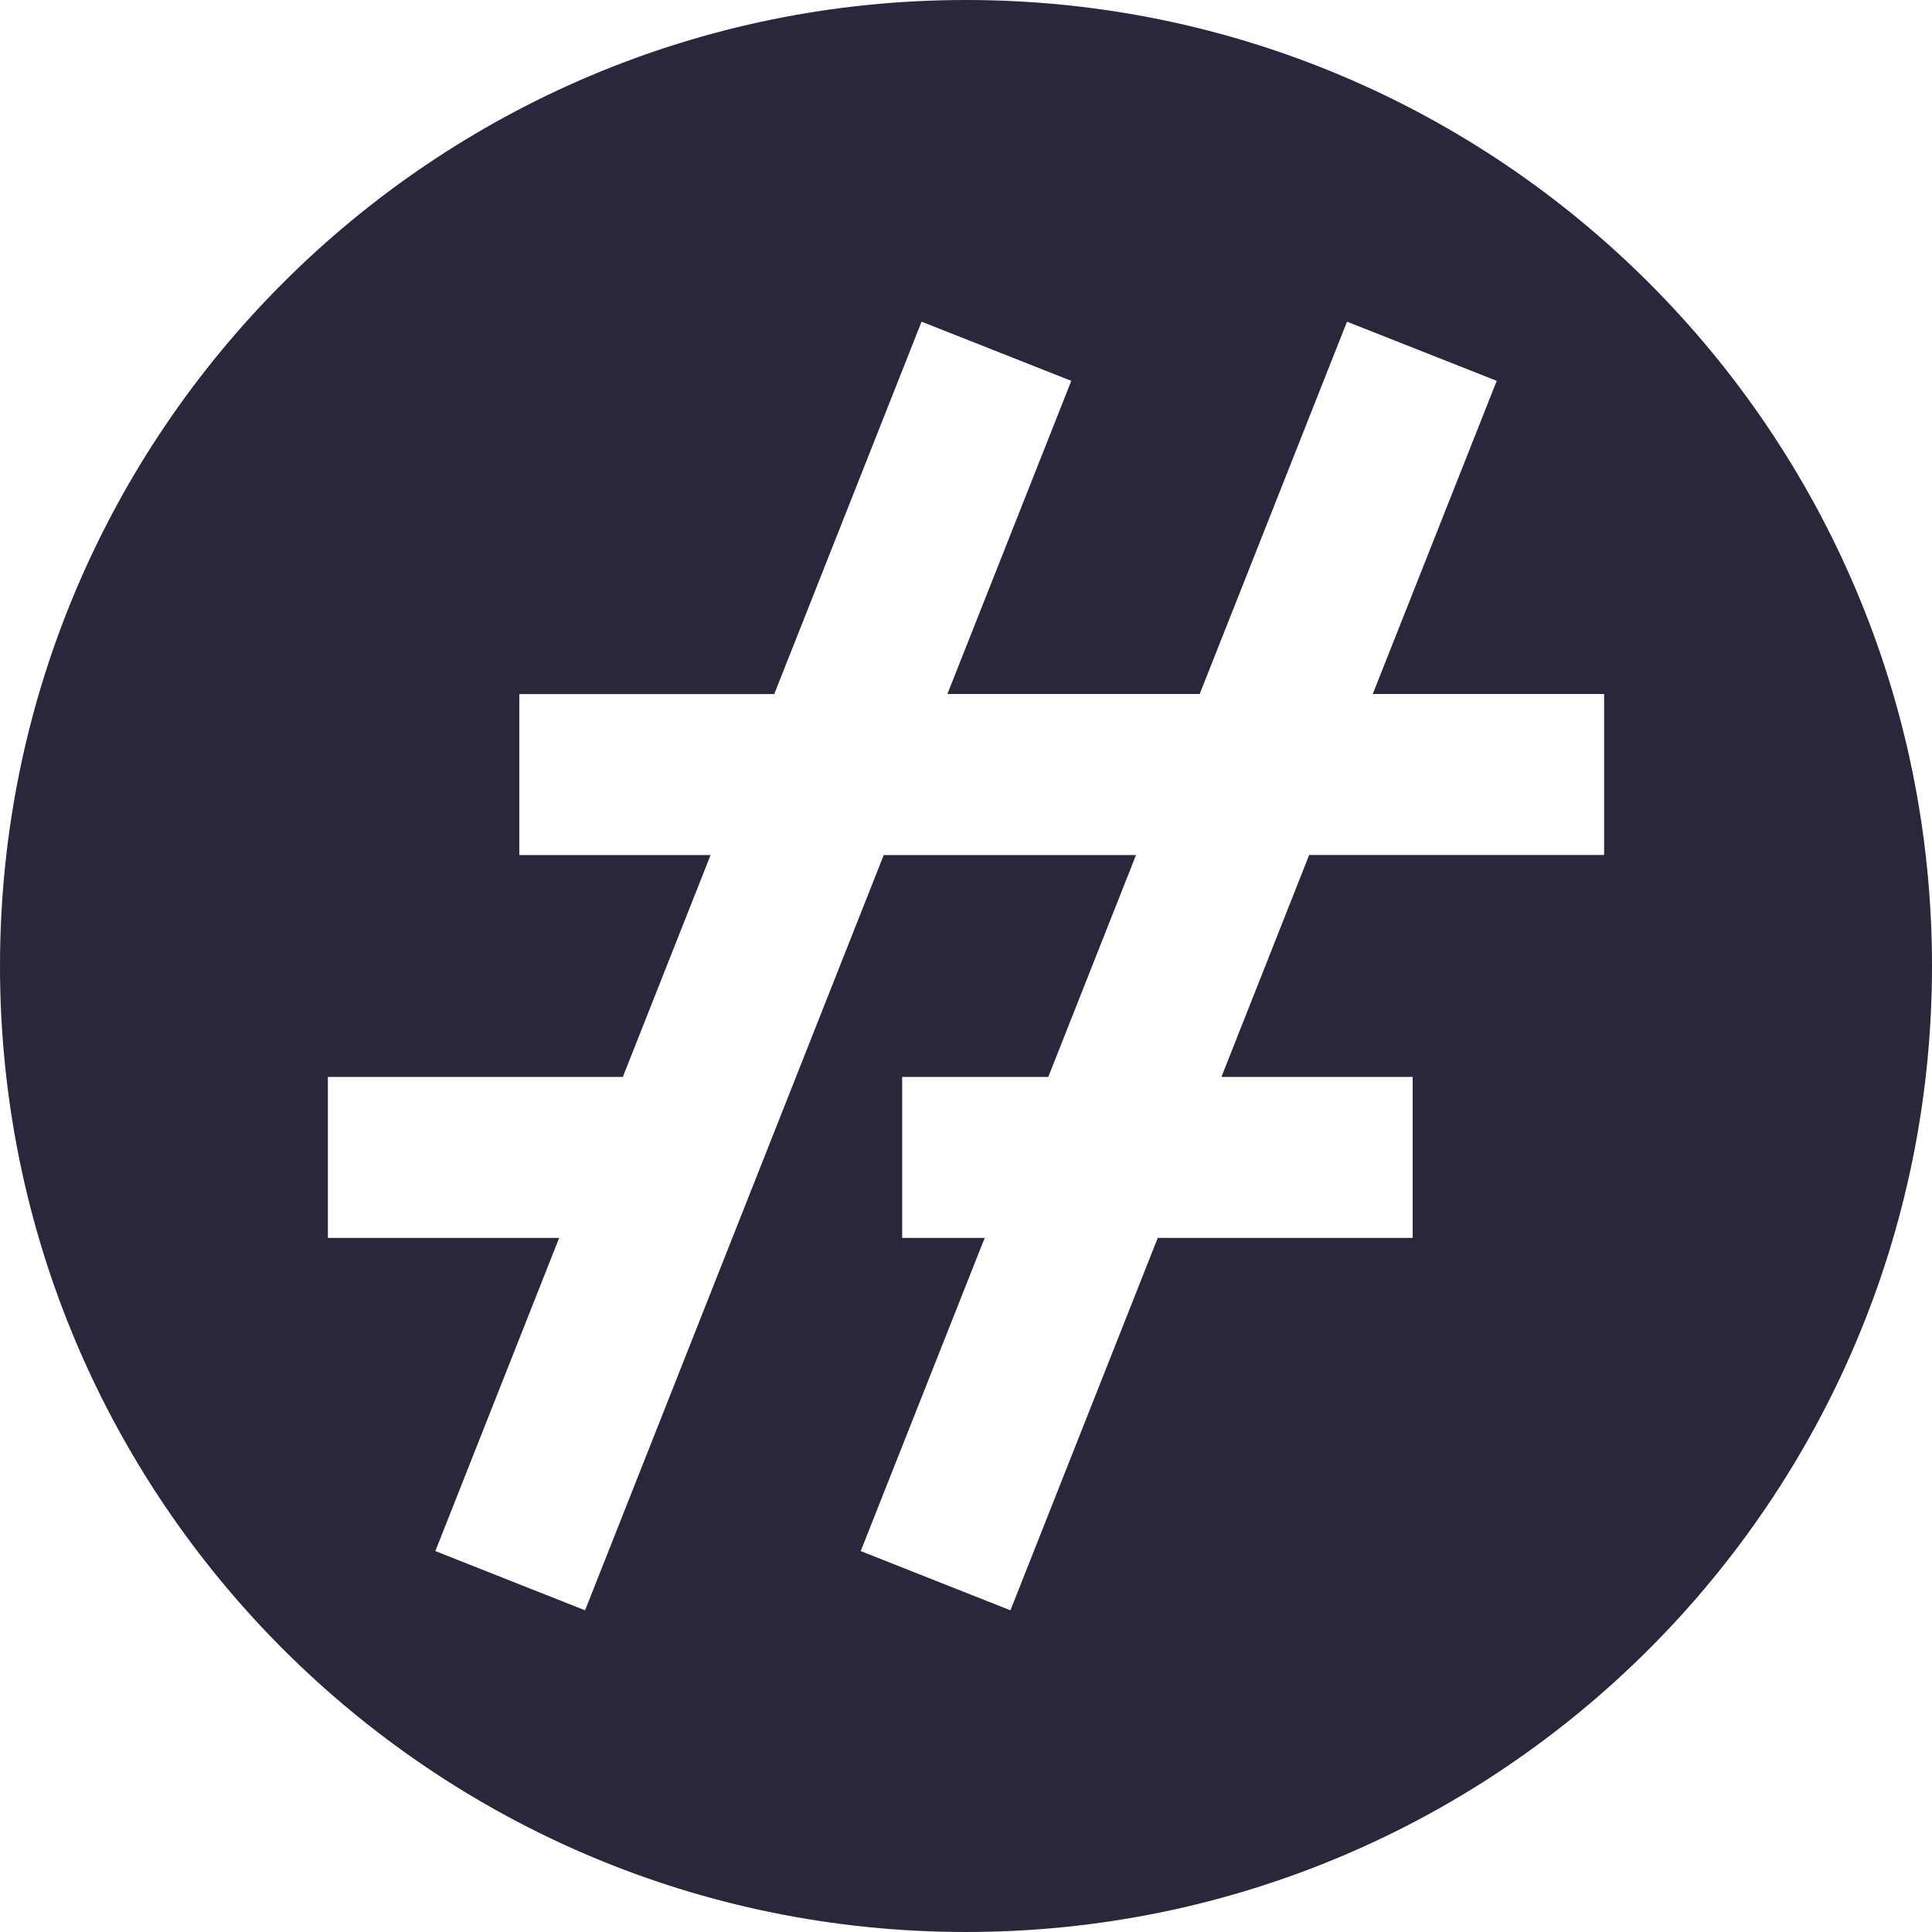
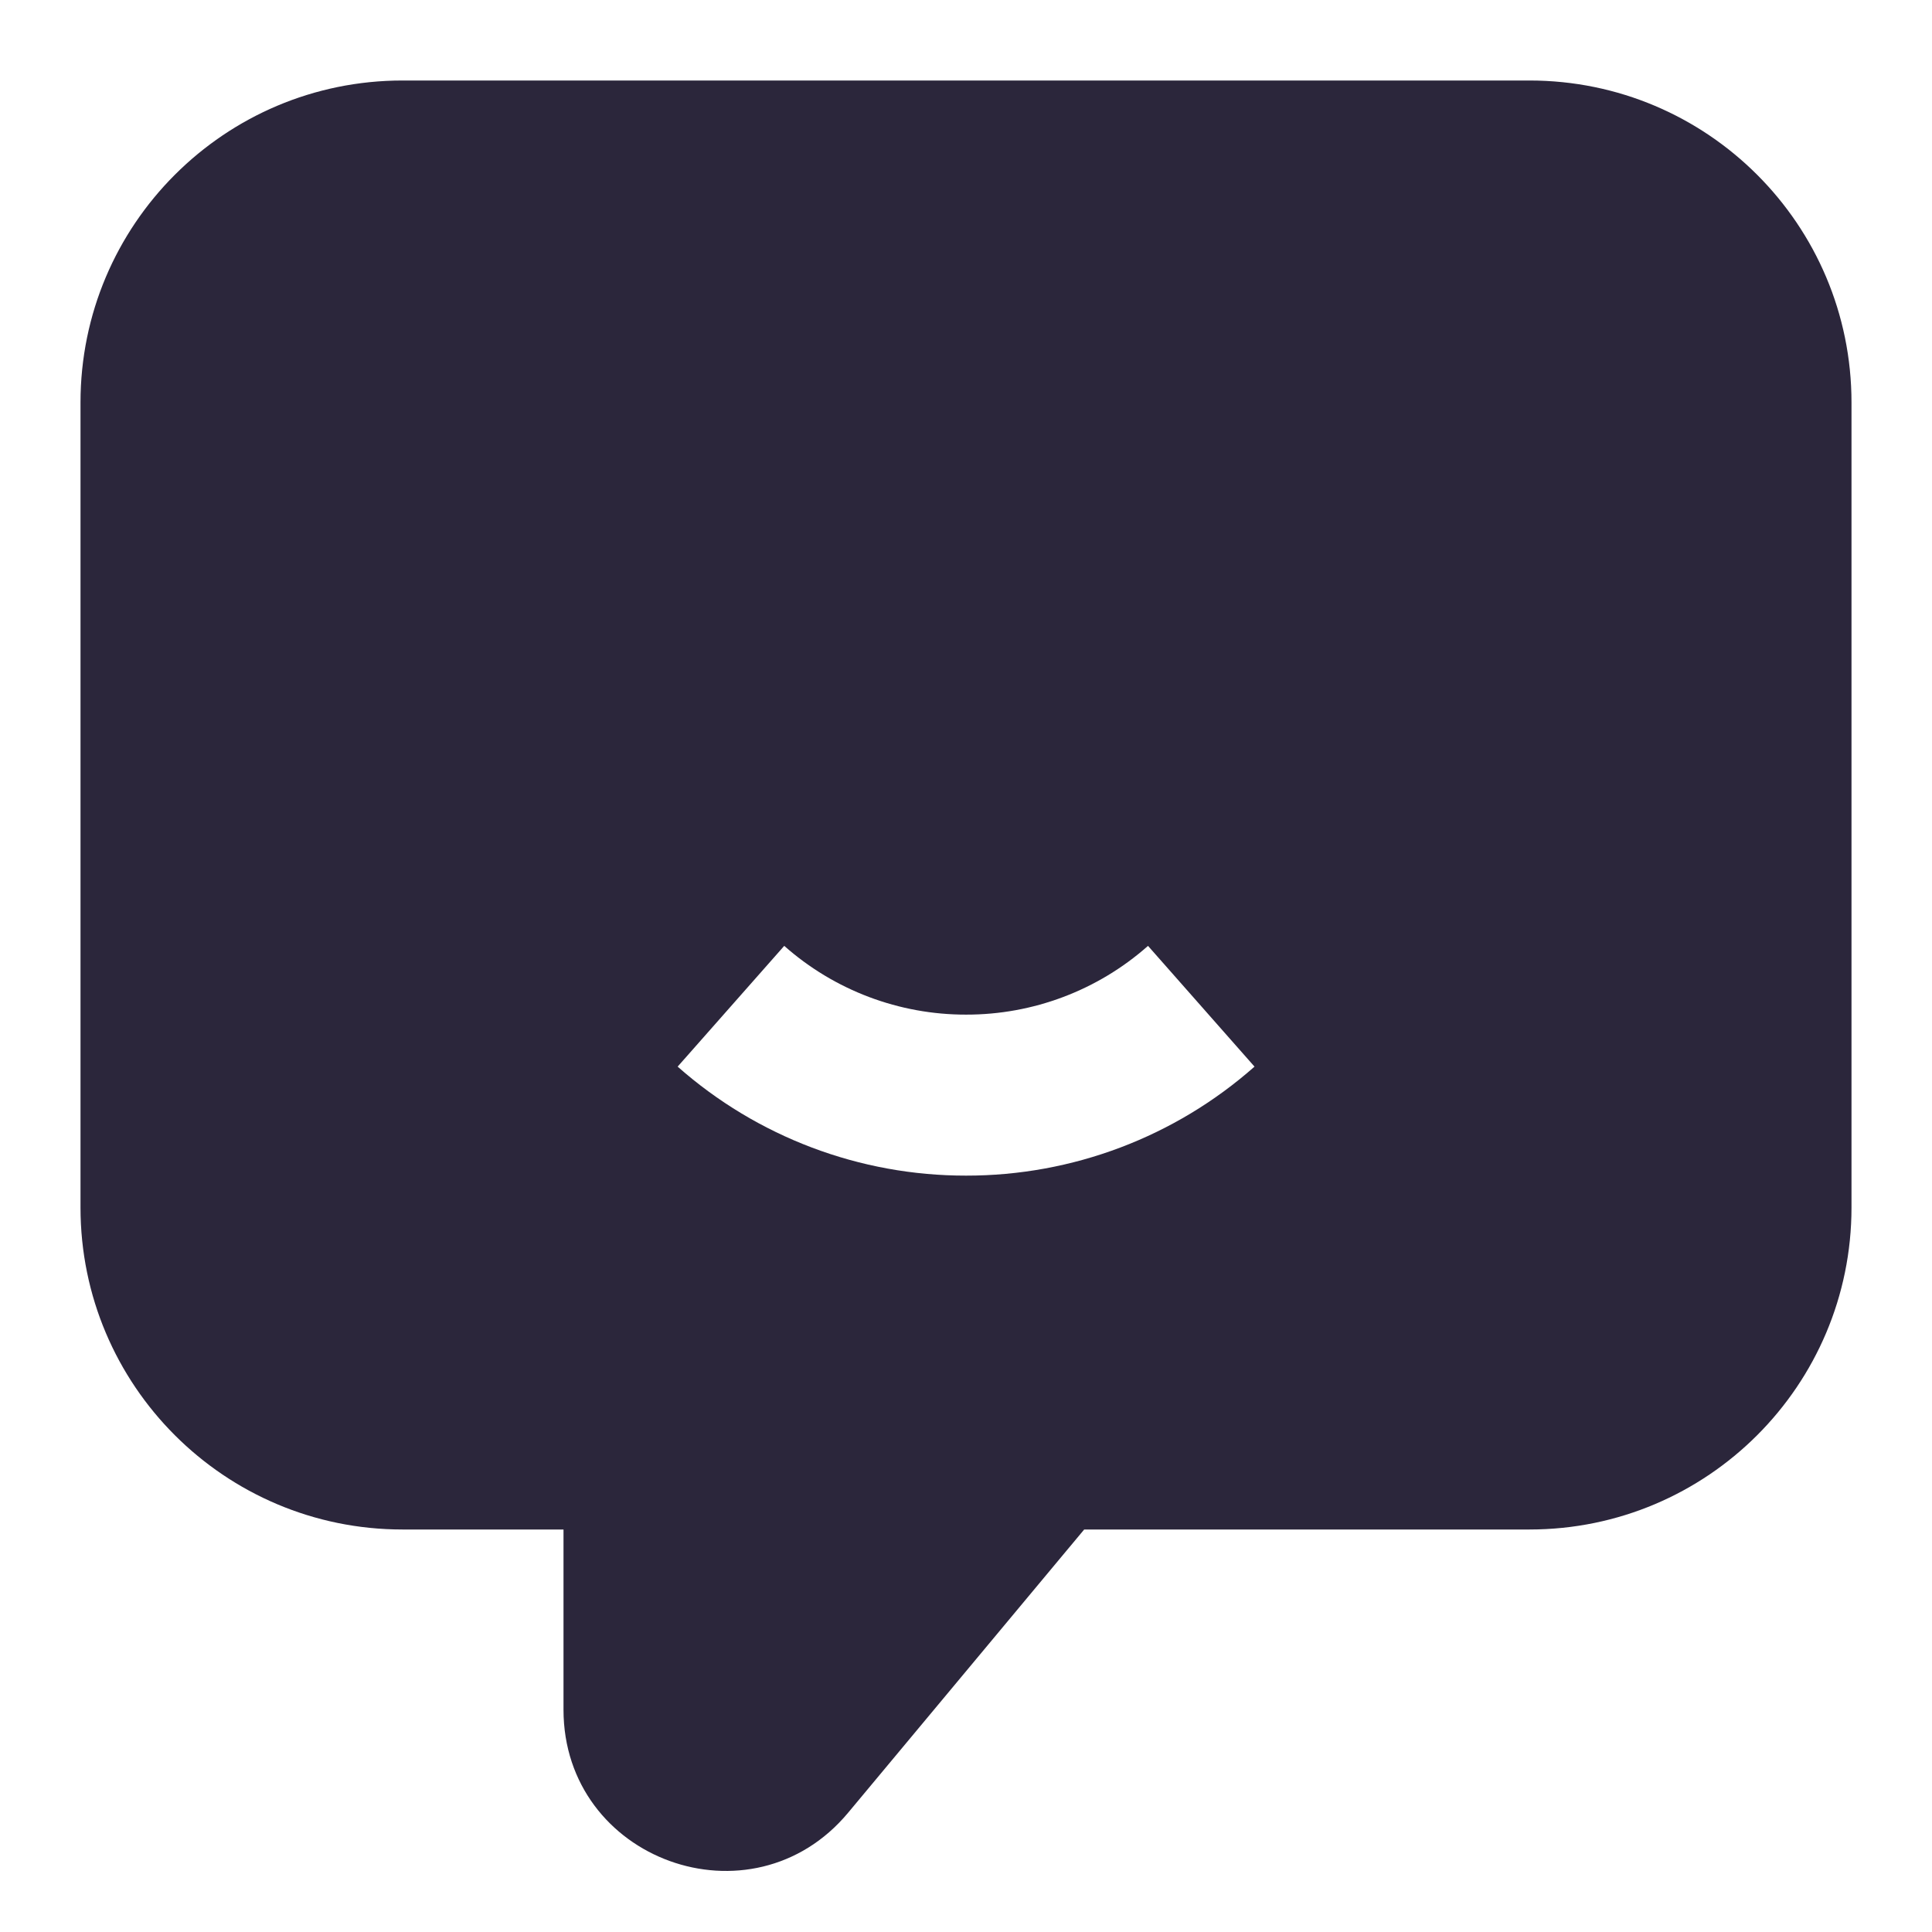
<svg xmlns="http://www.w3.org/2000/svg" fill="none" viewBox="0 0 24 24">
-   <path fill="#2B263B" d="M12 24c6.627 0 12-5.373 12-12S18.627 0 12 0 0 5.373 0 12s5.373 12 12 12Zm-.552-20.004 1.86.735-1.539 3.89h3.134l1.83-4.625 1.86.735-1.54 3.89h2.874v2h-3.664l-1.09 2.757h2.376v2h-3.167l-1.83 4.626-1.86-.736 1.54-3.89h-1.025v-2h1.815l1.09-2.756h-3.134l-3.71 9.382-1.86-.736 1.538-3.89H4.073v-2h3.664l1.09-2.756H6.451v-2h3.167l1.83-4.626Z" data-follow-fill="#2B263B" />
+   <path fill="#2B263B" d="M23 5a4 4 0 0 0-4-4H5a4 4 0 0 0-4 4v10a4 4 0 0 0 4 4h2v2.238c0 1.87 2.339 2.717 3.536 1.28L13.468 19H19a4 4 0 0 0 4-4V5Zm-10.999 7.604a3.4 3.4 0 0 0 2.26-.854l1.323 1.5a5.4 5.4 0 0 1-3.583 1.354 5.4 5.4 0 0 1-3.583-1.354l1.324-1.5a3.4 3.4 0 0 0 2.26.854Z" data-follow-fill="#2B263B" />
</svg>
